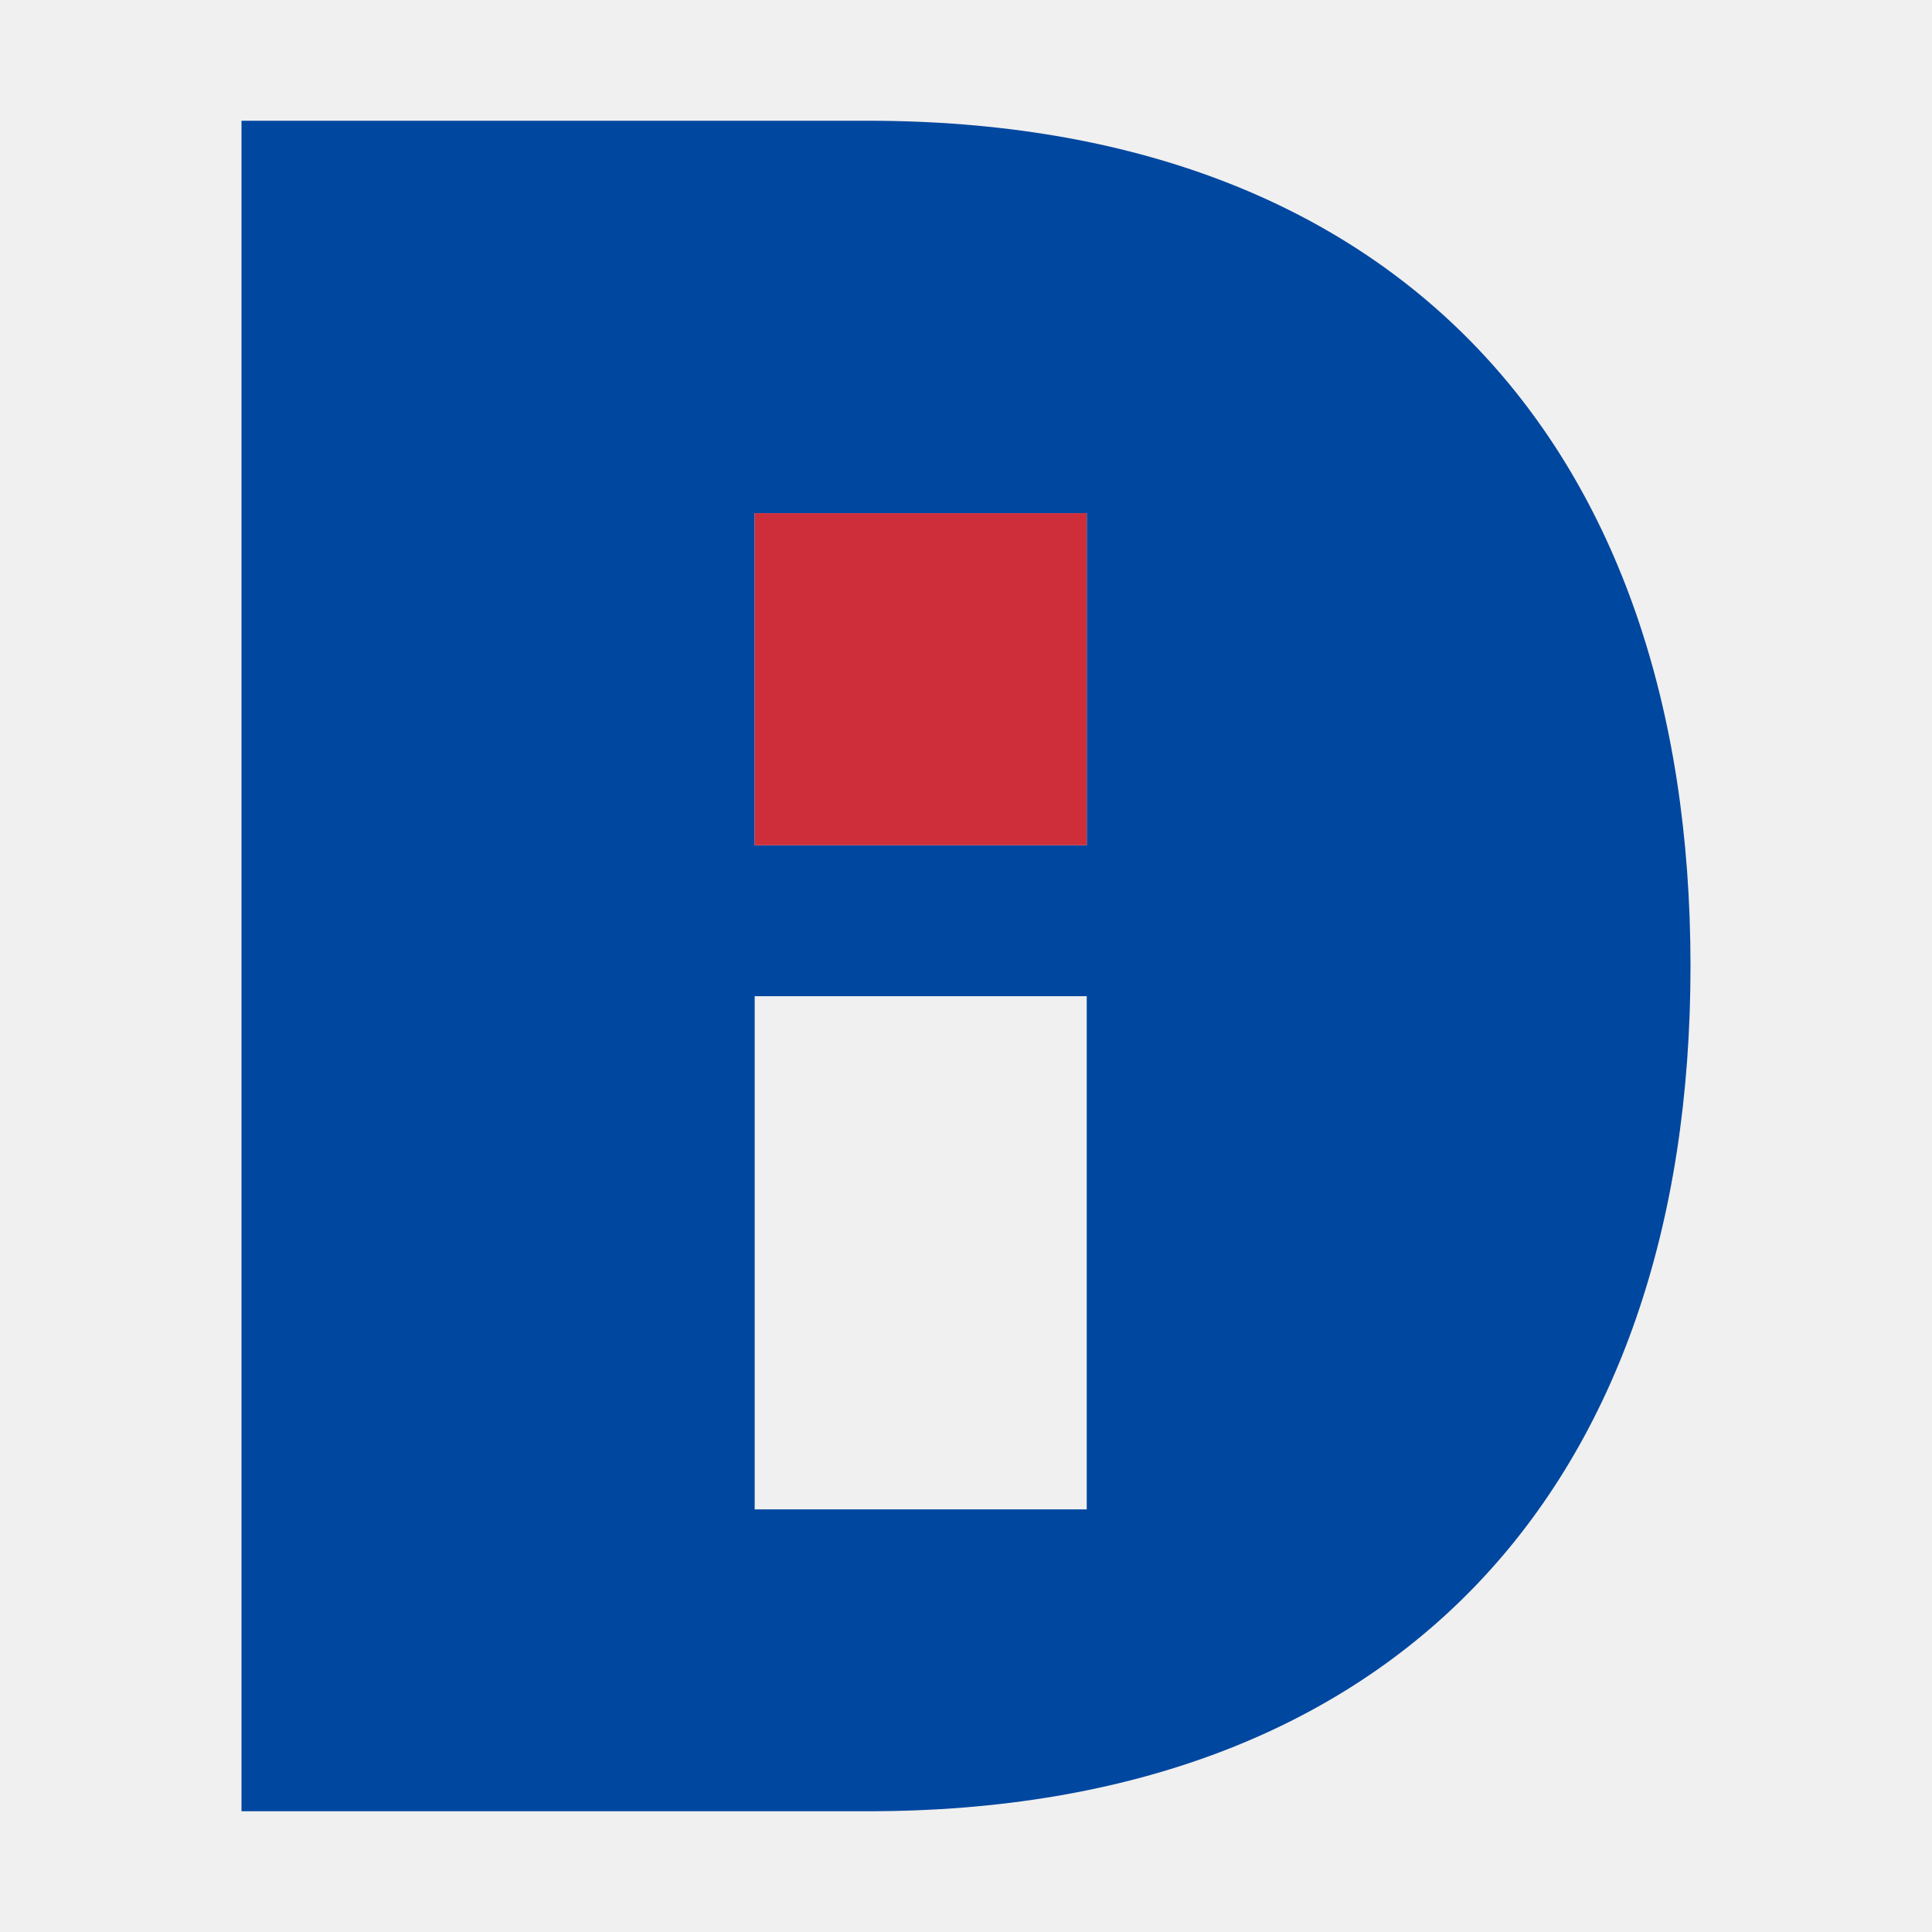
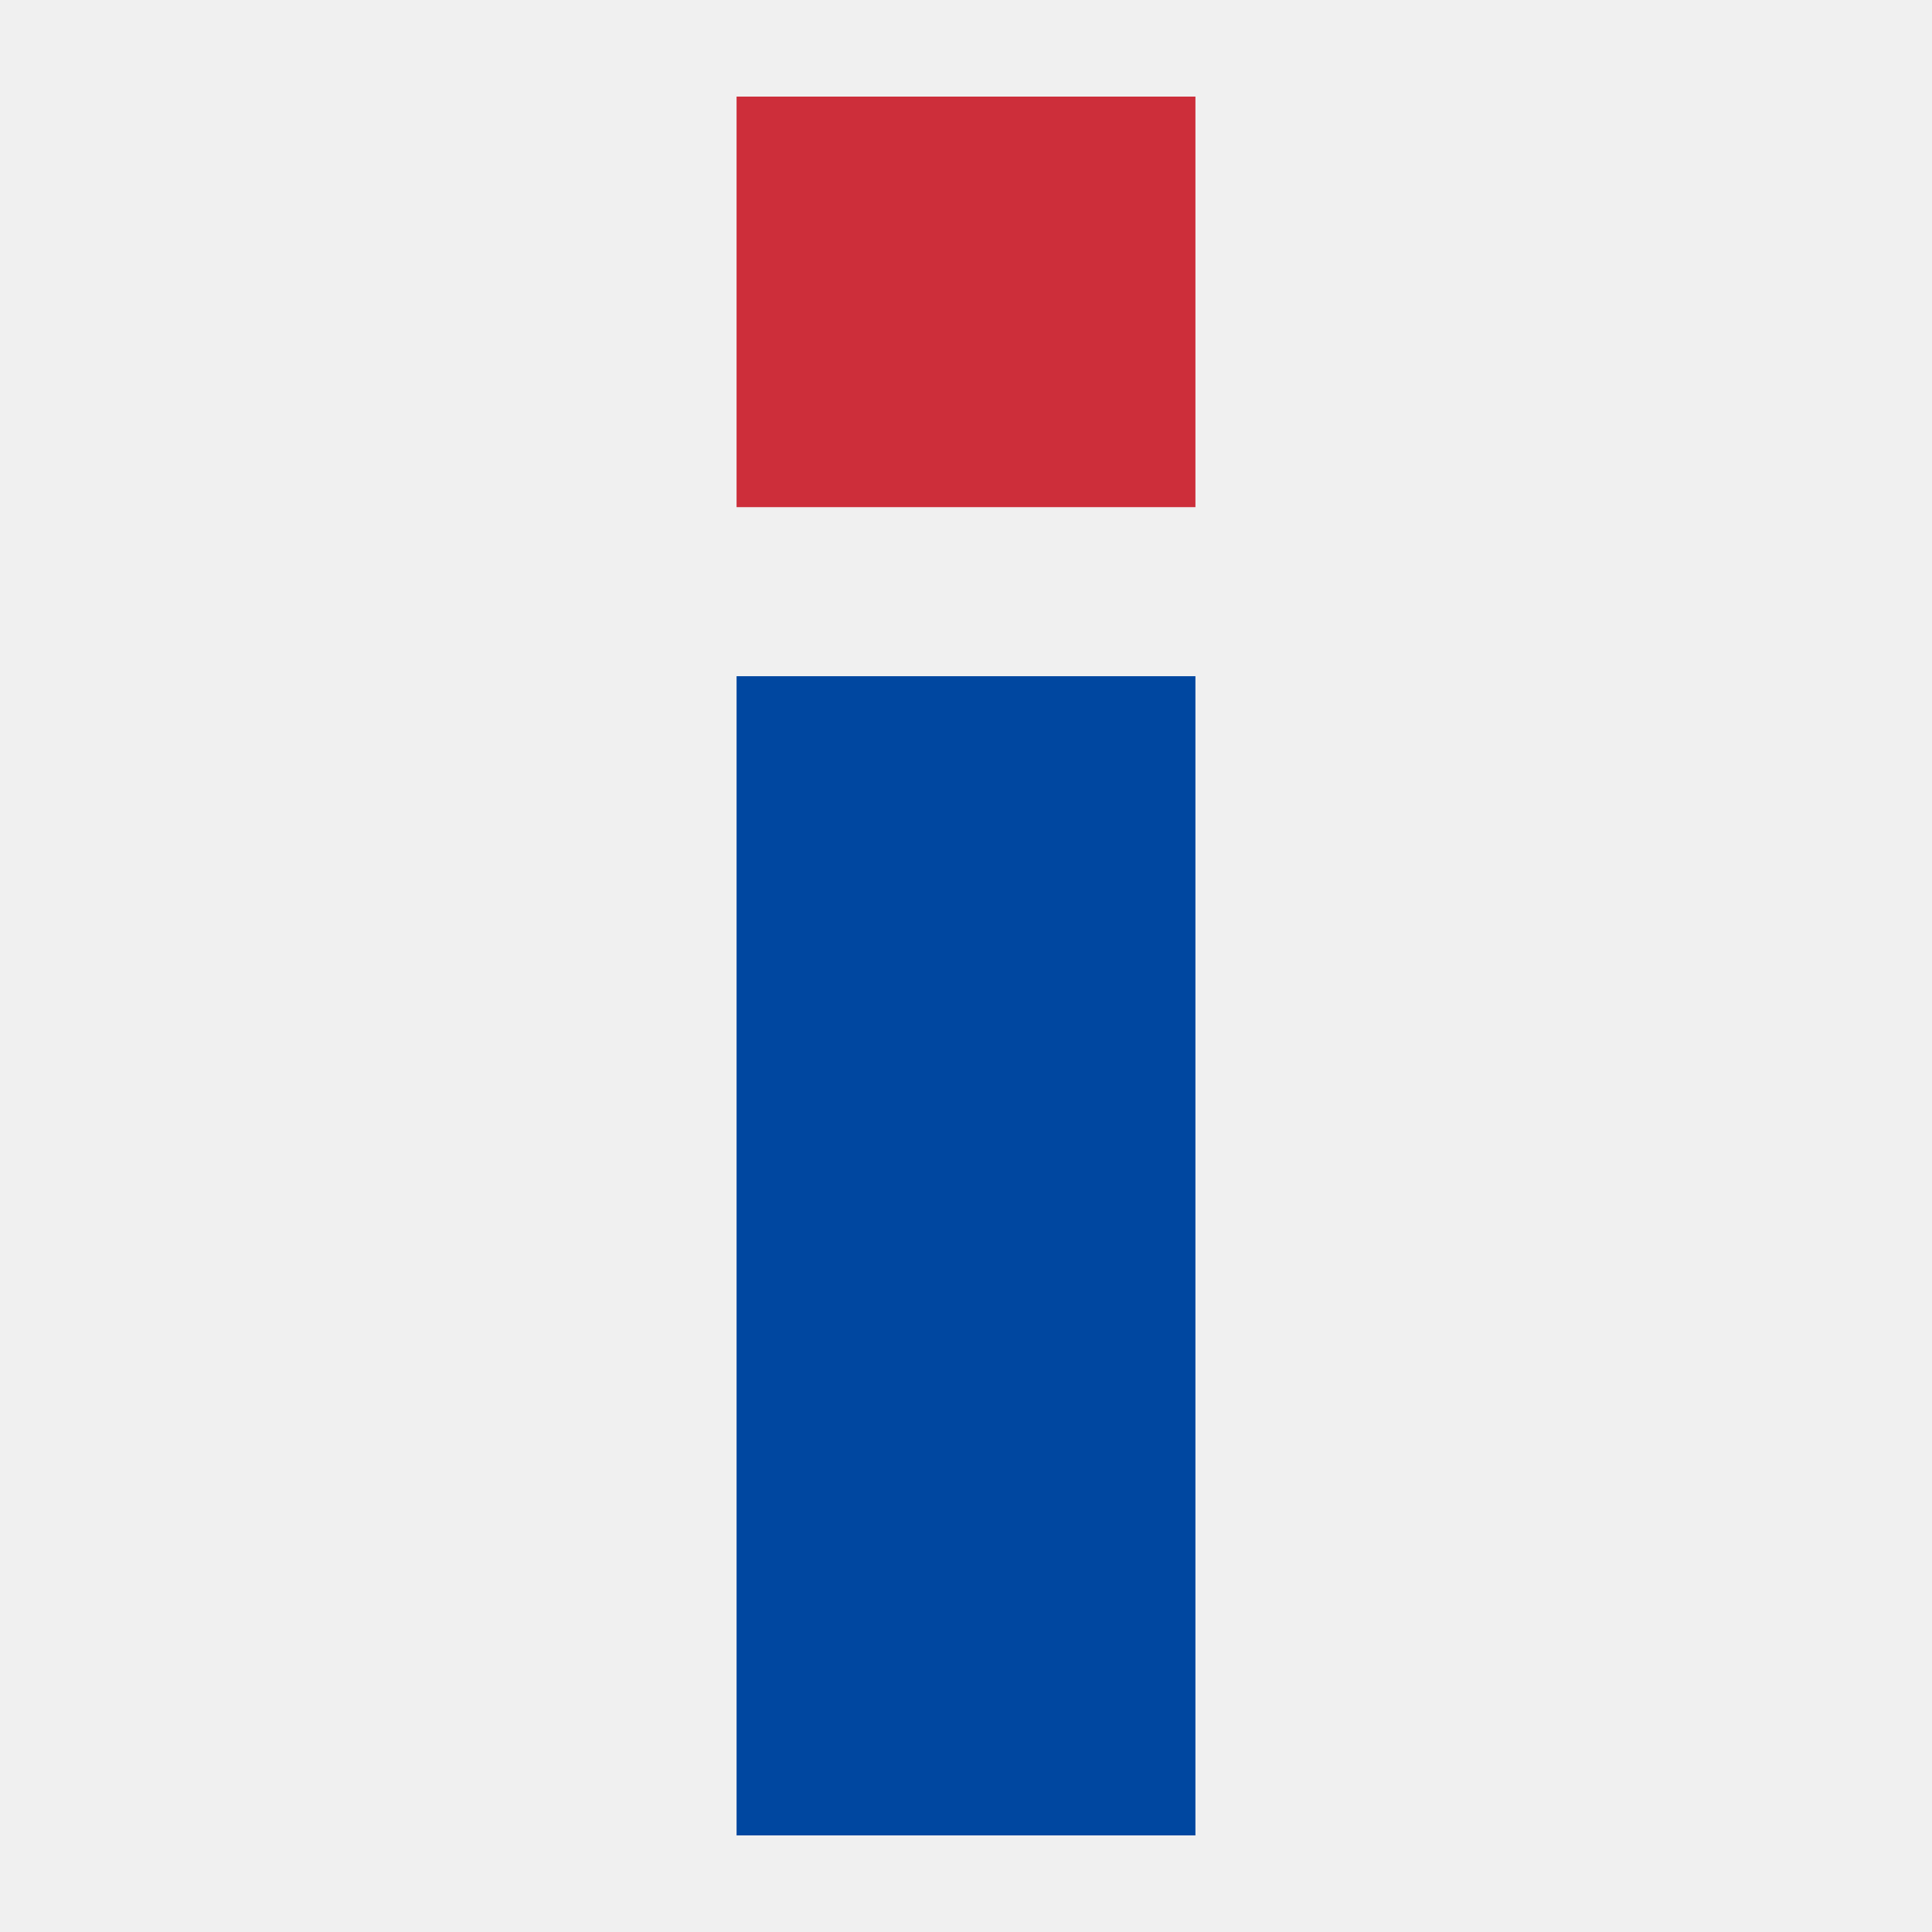
- <svg xmlns="http://www.w3.org/2000/svg" viewBox="0 0 256 256">
-   <style>.body{fill:#0047A0}@media(prefers-color-scheme:dark){.body{fill:#fff}}</style>
-   <g transform="translate(32 16)">
-     <path class="body" fill-rule="evenodd" d="M0 0H83C153 0 192 43 192 112S153 224 83 224H0ZM68 52V96H112V52ZM68 116V184H112V116Z" />
-     <path fill="#CD2E3A" d="M68 52H112V96H68Z" />
+ <svg xmlns="http://www.w3.org/2000/svg" viewBox="0 0 160 160">
+   <style>.stem{fill:#0047A0}@media(prefers-color-scheme:dark){.stem{fill:#fff}}</style>
+   <g transform="translate(61 8)">
+     <path class="stem" d="M0 48H38V144H0Z" />
+     <path fill="#CD2E3A" d="M0 0H38V34H0Z" />
  </g>
</svg>
